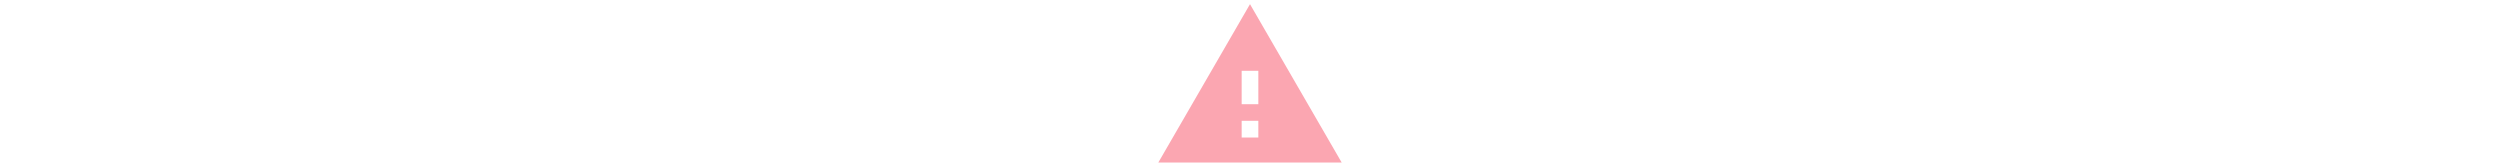
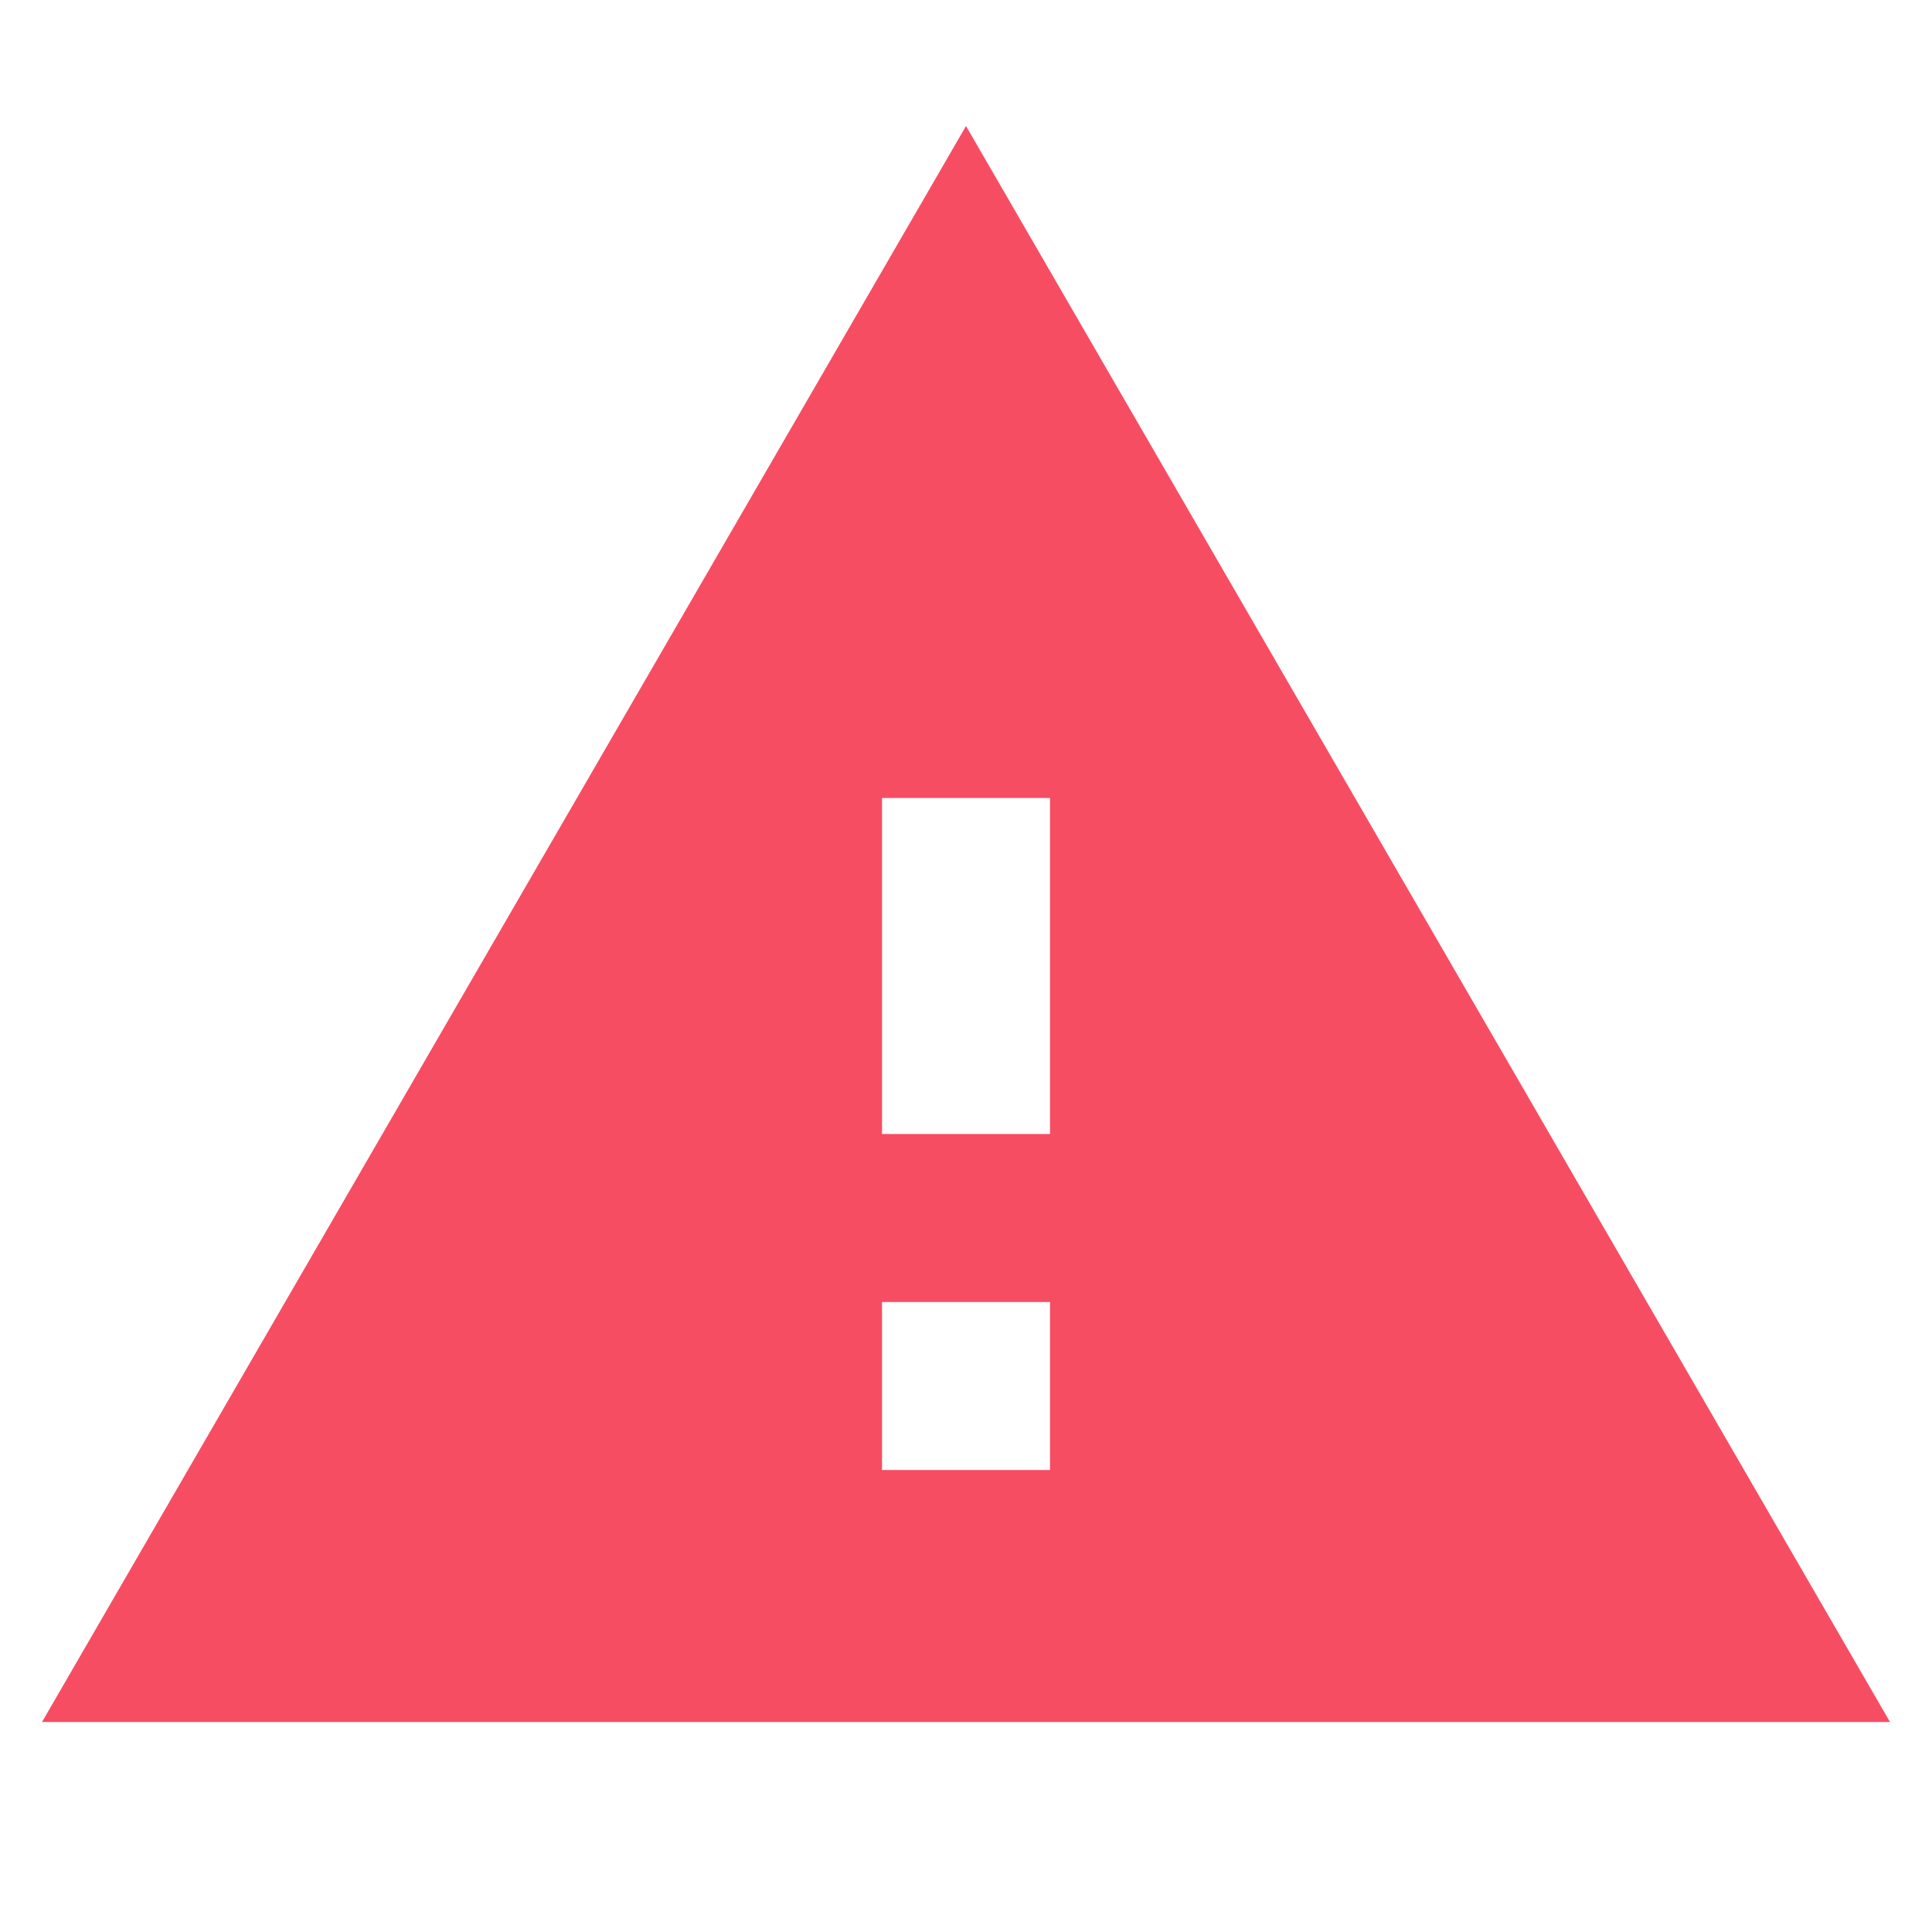
- <svg xmlns="http://www.w3.org/2000/svg" width="300px" height="20px" viewBox="0 0 23 20" version="1.1">
+ <svg xmlns="http://www.w3.org/2000/svg" width="90px" height="90px" viewBox="0 0 23 20" version="1.1">
  <defs />
-   <g id="KBC-screens" stroke="none" stroke-width="1" fill="none" fill-rule="evenodd" opacity="0.5">
-     <g id="KBC-Overview---alert-Copy-2" transform="translate(-1137, -90)">
+   <g id="KBC-screens" stroke="none" stroke-width="1" fill="none" fill-rule="evenodd">
+     <g id="KBC-Overview---alert-Copy-2" transform="translate(-1137, -90.5)">
      <g id="alert" transform="translate(275, 77)">
        <g id="ic_warning-copy-2" transform="translate(861, 10)">
          <g id="Icon-24px">
            <polygon id="Shape" points="0 0 24 0 24 24 0 24" />
            <path d="M1.5,22.5 L23.5,22.5 L12.5,3.5 L1.5,22.5 L1.5,22.5 Z M13.5,19.5 L11.5,19.5 L11.5,17.5 L13.5,17.5 L13.5,19.5 L13.5,19.5 Z M13.5,15.5 L11.5,15.5 L11.5,11.5 L13.5,11.5 L13.5,15.5 L13.5,15.5 Z" id="Shape" fill="#F74D63" />
          </g>
        </g>
      </g>
    </g>
  </g>
</svg>
